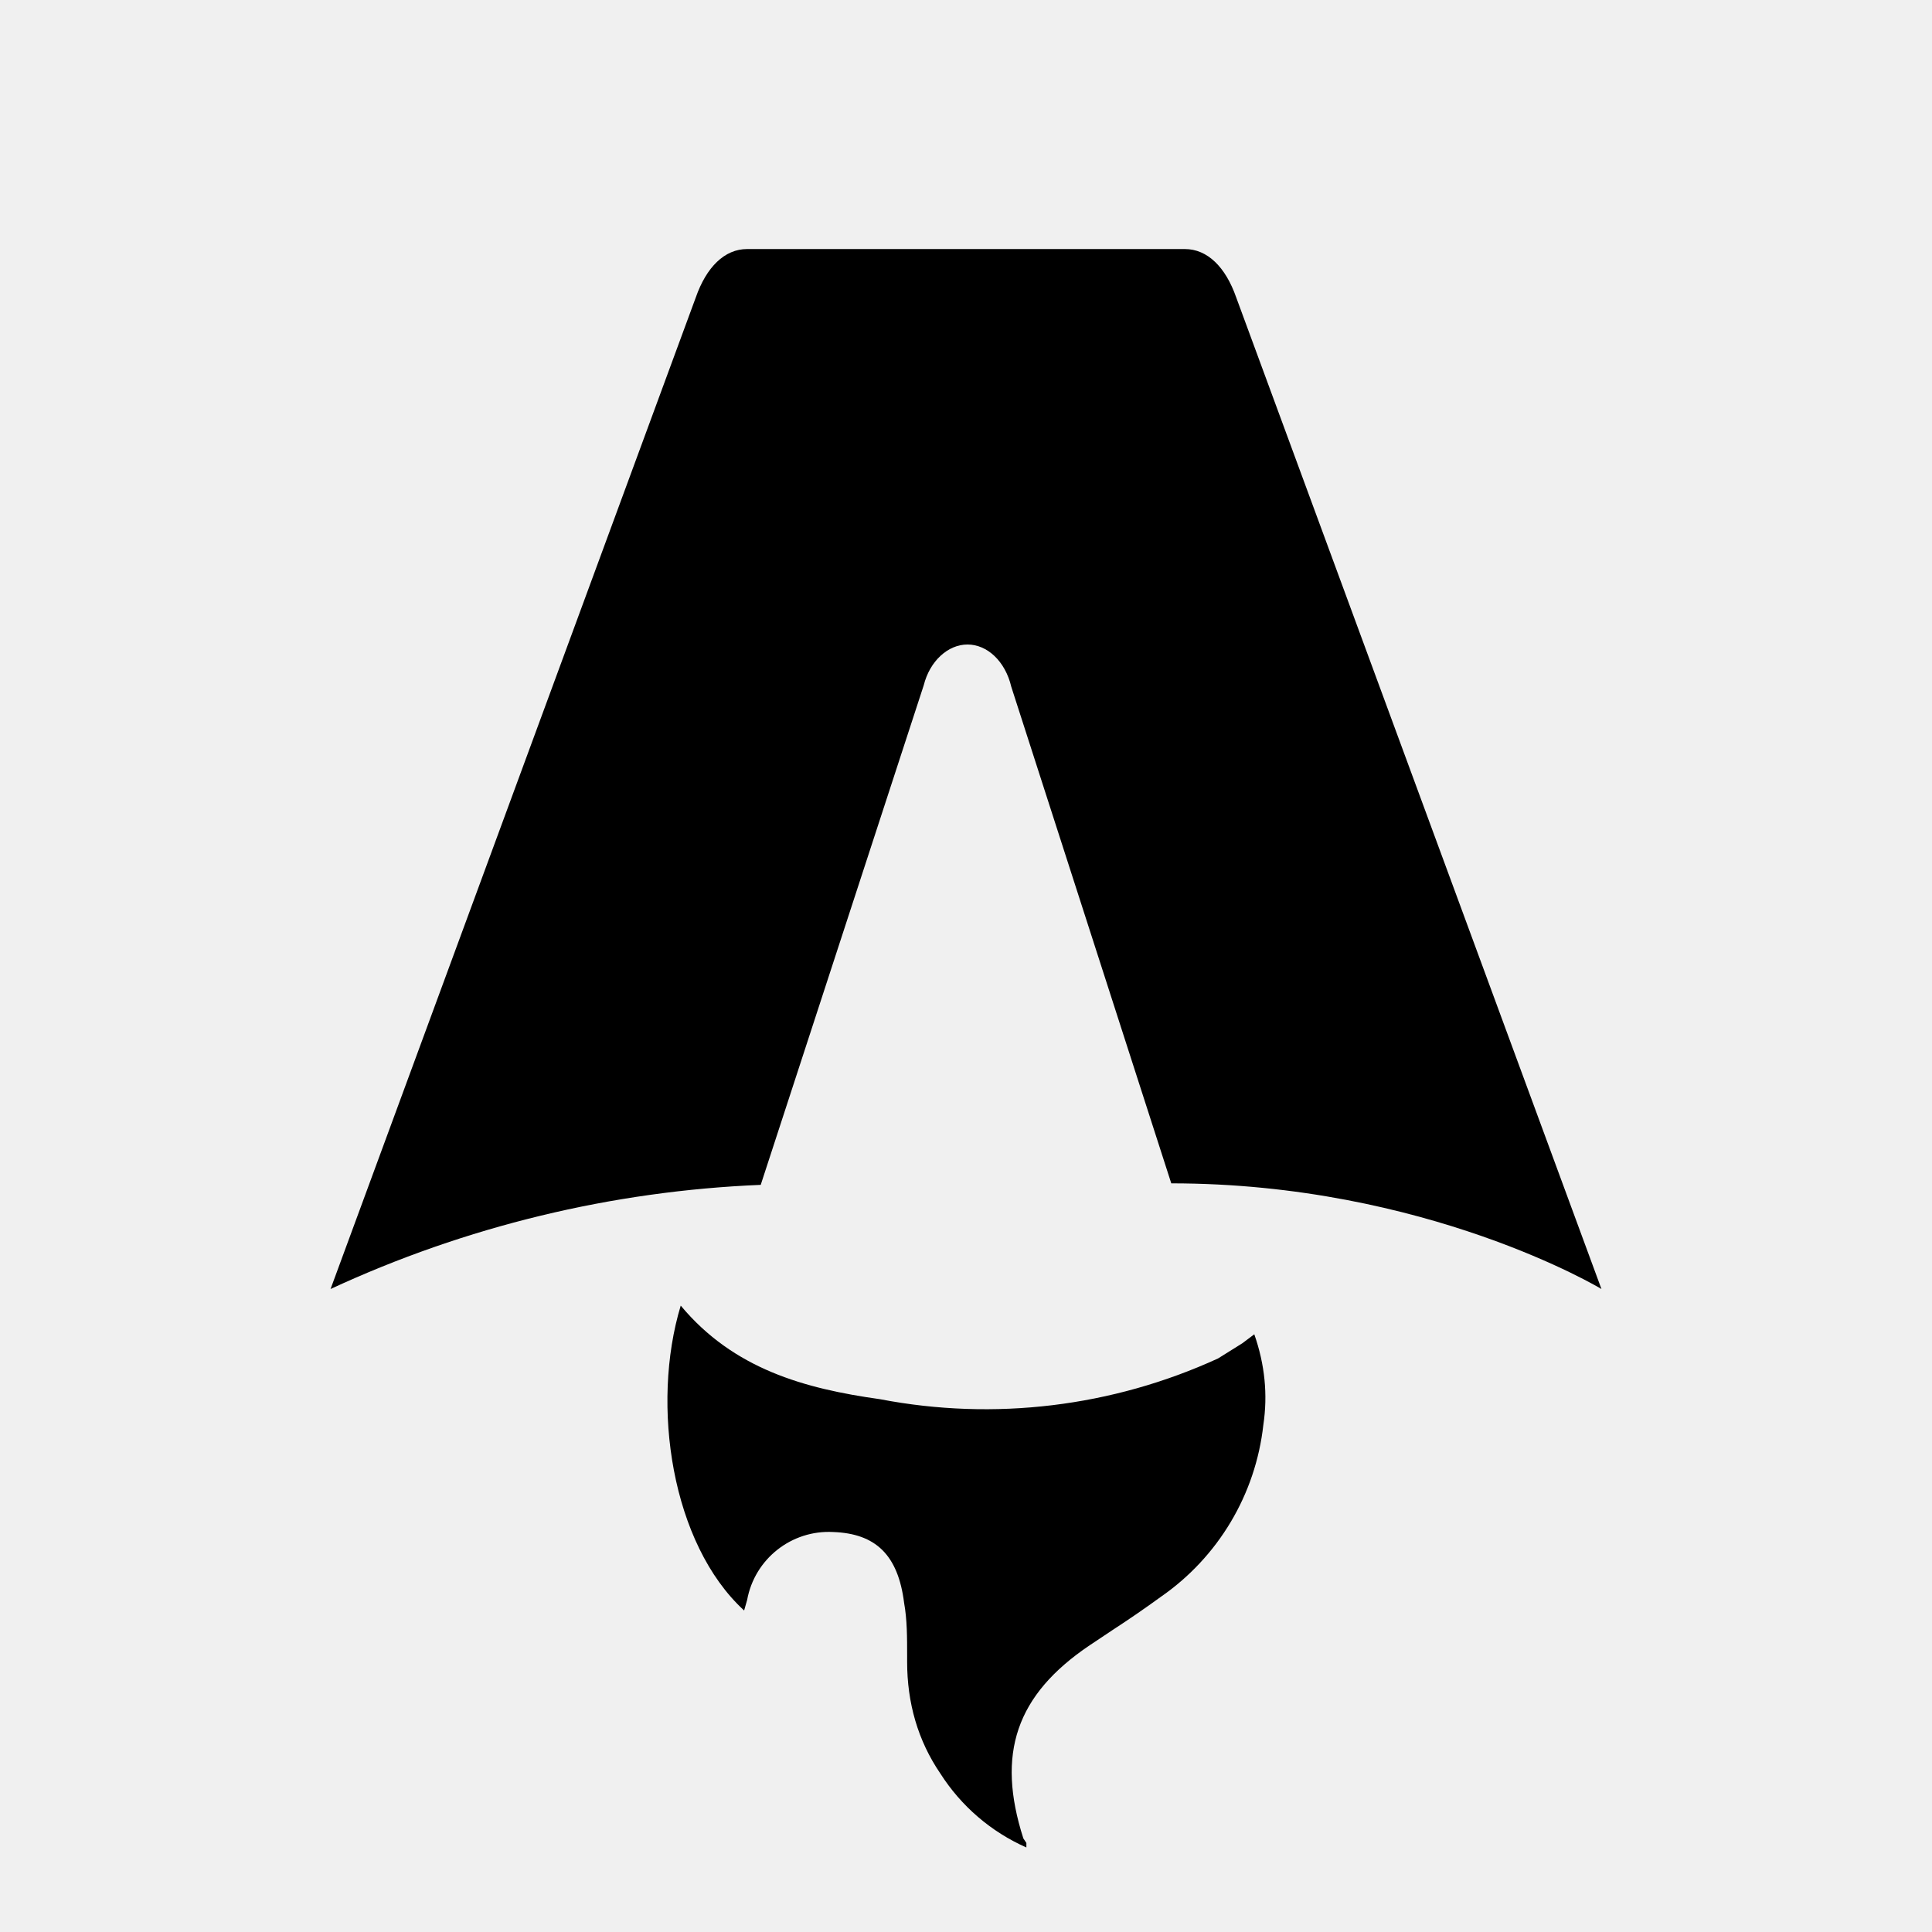
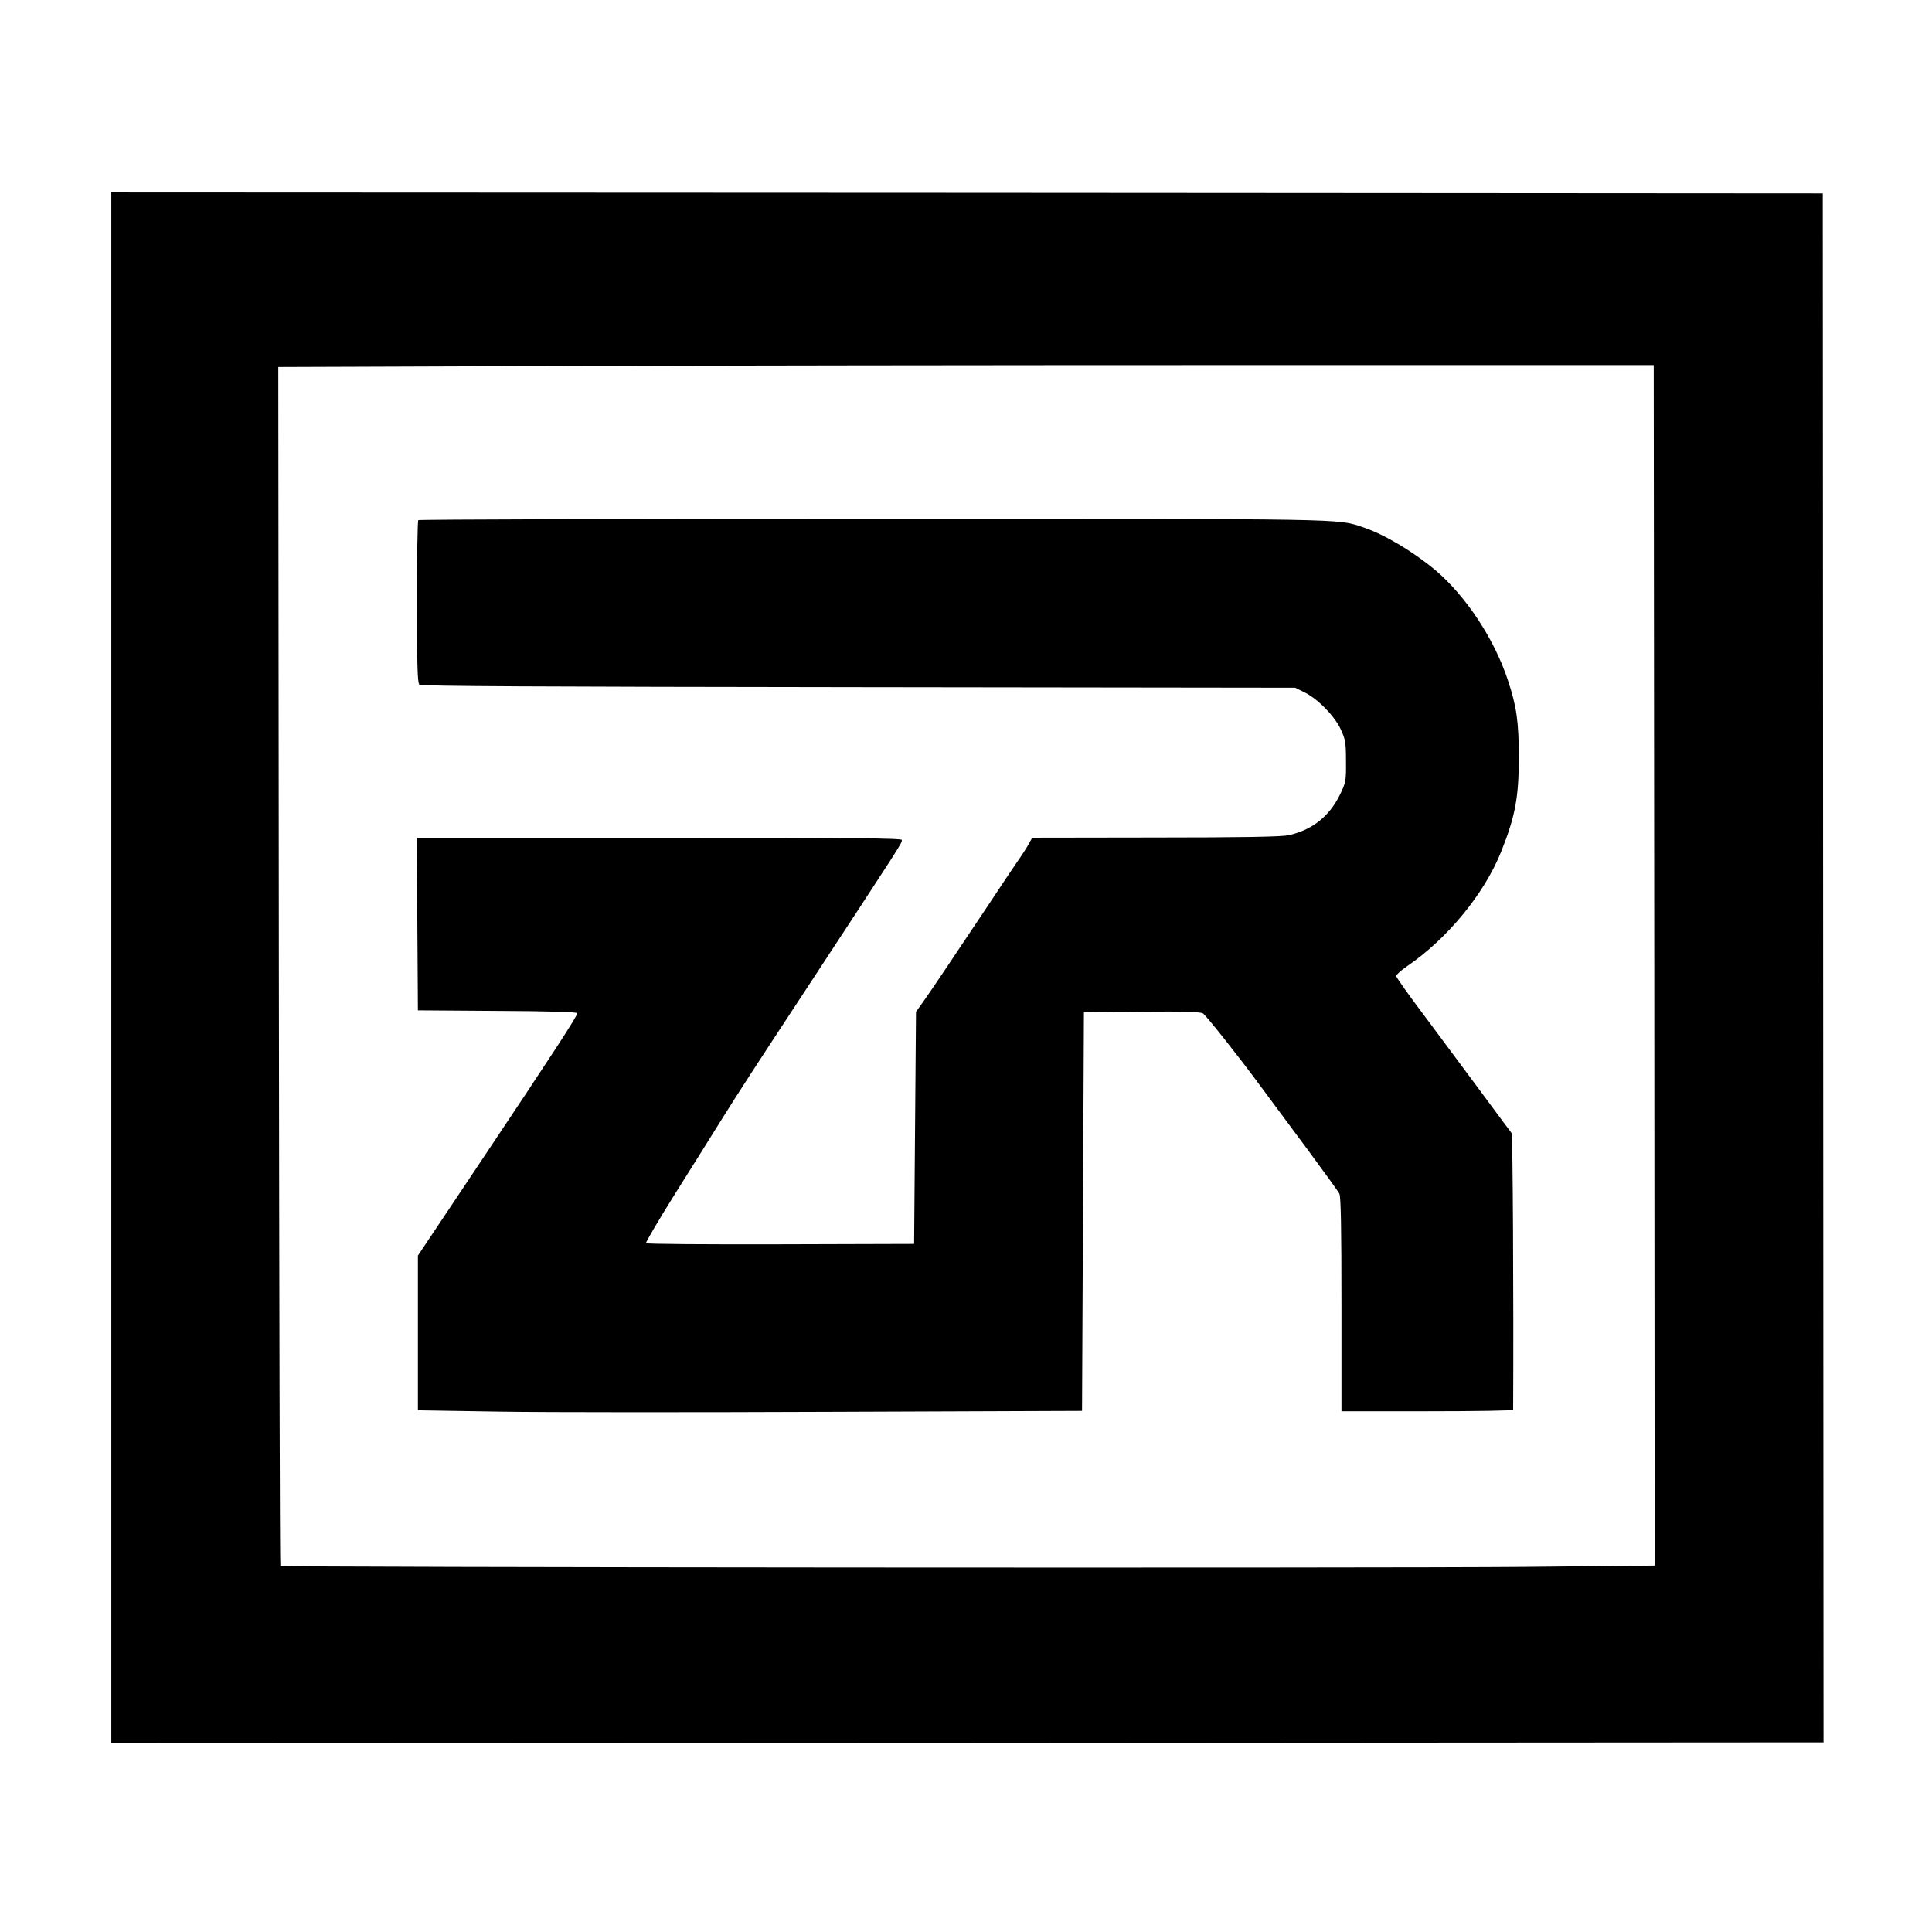
- <svg xmlns="http://www.w3.org/2000/svg" fill="none" viewBox="0 0 128 128">
-   <path d="M50.4 78.5a75.1 75.1 0 0 0-28.5 6.9l24.2-65.7c.7-2 1.9-3.2 3.4-3.2h29c1.5 0 2.7 1.2 3.4 3.2l24.2 65.7s-11.6-7-28.5-7L67 45.5c-.4-1.7-1.6-2.8-2.9-2.8-1.3 0-2.5 1.1-2.9 2.7L50.4 78.5Zm-1.1 28.2Zm-4.2-20.2c-2 6.6-.6 15.8 4.2 20.2a17.5 17.5 0 0 1 .2-.7 5.5 5.5 0 0 1 5.7-4.5c2.8.1 4.3 1.5 4.7 4.7.2 1.1.2 2.3.2 3.5v.4c0 2.7.7 5.2 2.2 7.4a13 13 0 0 0 5.7 4.9v-.3l-.2-.3c-1.8-5.6-.5-9.5 4.4-12.8l1.5-1a73 73 0 0 0 3.2-2.2 16 16 0 0 0 6.8-11.4c.3-2 .1-4-.6-6l-.8.6-1.6 1a37 37 0 0 1-22.4 2.7c-5-.7-9.7-2-13.2-6.2Z" />
-   <style>
-         path { fill: #000; }
-         @media (prefers-color-scheme: dark) {
-             path { fill: #FFF; }
-         }
-     </style>
+ <svg xmlns="http://www.w3.org/2000/svg" version="1.0" width="1024pt" height="1024pt" viewBox="0 0 1024 1024" preserveAspectRatio="xMidYMid meet">
+   <rect width="100%" height="100%" fill="white" />
+   <g transform="translate(0,1024) scale(0.1,-0.1)" fill="#000000" stroke="none">
+     <path d="M590 5110 l0 -4110 4538 2 4537 3 -2 4105 -2 4105 -4536 3 -4535 2 0 -4110z m8178 14 l2 -3182 -692 -7 c-771 -7 -6583 -3 -6592 5 -3 3 -6 1434 -8 3180 l-3 3175 1420 5 c781 3 2421 5 3645 5 l2225 0 3 -3181z" />
+     <path d="M2217 7483 c-4 -3 -7 -199 -7 -433 0 -345 3 -430 13 -439 10 -8 651 -11 2328 -13 l2314 -3 50 -25 c69 -34 157 -123 191 -195 25 -54 28 -71 28 -170 1 -105 -1 -113 -32 -177 -57 -116 -147 -187 -272 -215 -39 -8 -240 -12 -707 -12 l-652 -1 -15 -27 c-8 -16 -37 -62 -66 -103 -28 -41 -90 -133 -137 -205 -195 -292 -316 -473 -356 -529 l-42 -59 -5 -615 -5 -615 -708 -2 c-389 -1 -710 1 -713 6 -2 5 66 121 153 260 87 138 194 309 238 380 98 157 185 291 425 656 555 846 539 821 540 841 0 9 -264 12 -1285 12 l-1285 0 2 -457 3 -458 423 -3 c263 -1 422 -6 422 -12 0 -15 -132 -218 -501 -770 l-344 -515 0 -410 0 -410 435 -7 c239 -4 1031 -4 1760 -1 l1325 5 5 1056 5 1057 309 3 c228 2 312 -1 323 -10 22 -18 188 -227 299 -378 55 -74 170 -229 256 -345 85 -115 161 -220 167 -232 8 -15 11 -188 11 -587 l0 -566 455 0 c250 0 455 3 455 8 3 579 -2 1457 -8 1466 -5 6 -74 99 -153 206 -79 107 -215 289 -301 405 -87 115 -158 215 -158 222 0 7 26 30 58 52 214 146 409 384 498 606 75 187 94 289 94 500 0 185 -11 269 -57 407 -72 220 -222 447 -385 586 -116 97 -269 189 -382 227 -141 47 -47 45 -2602 45 -1320 0 -2404 -3 -2407 -7z" />
+   </g>
</svg>
